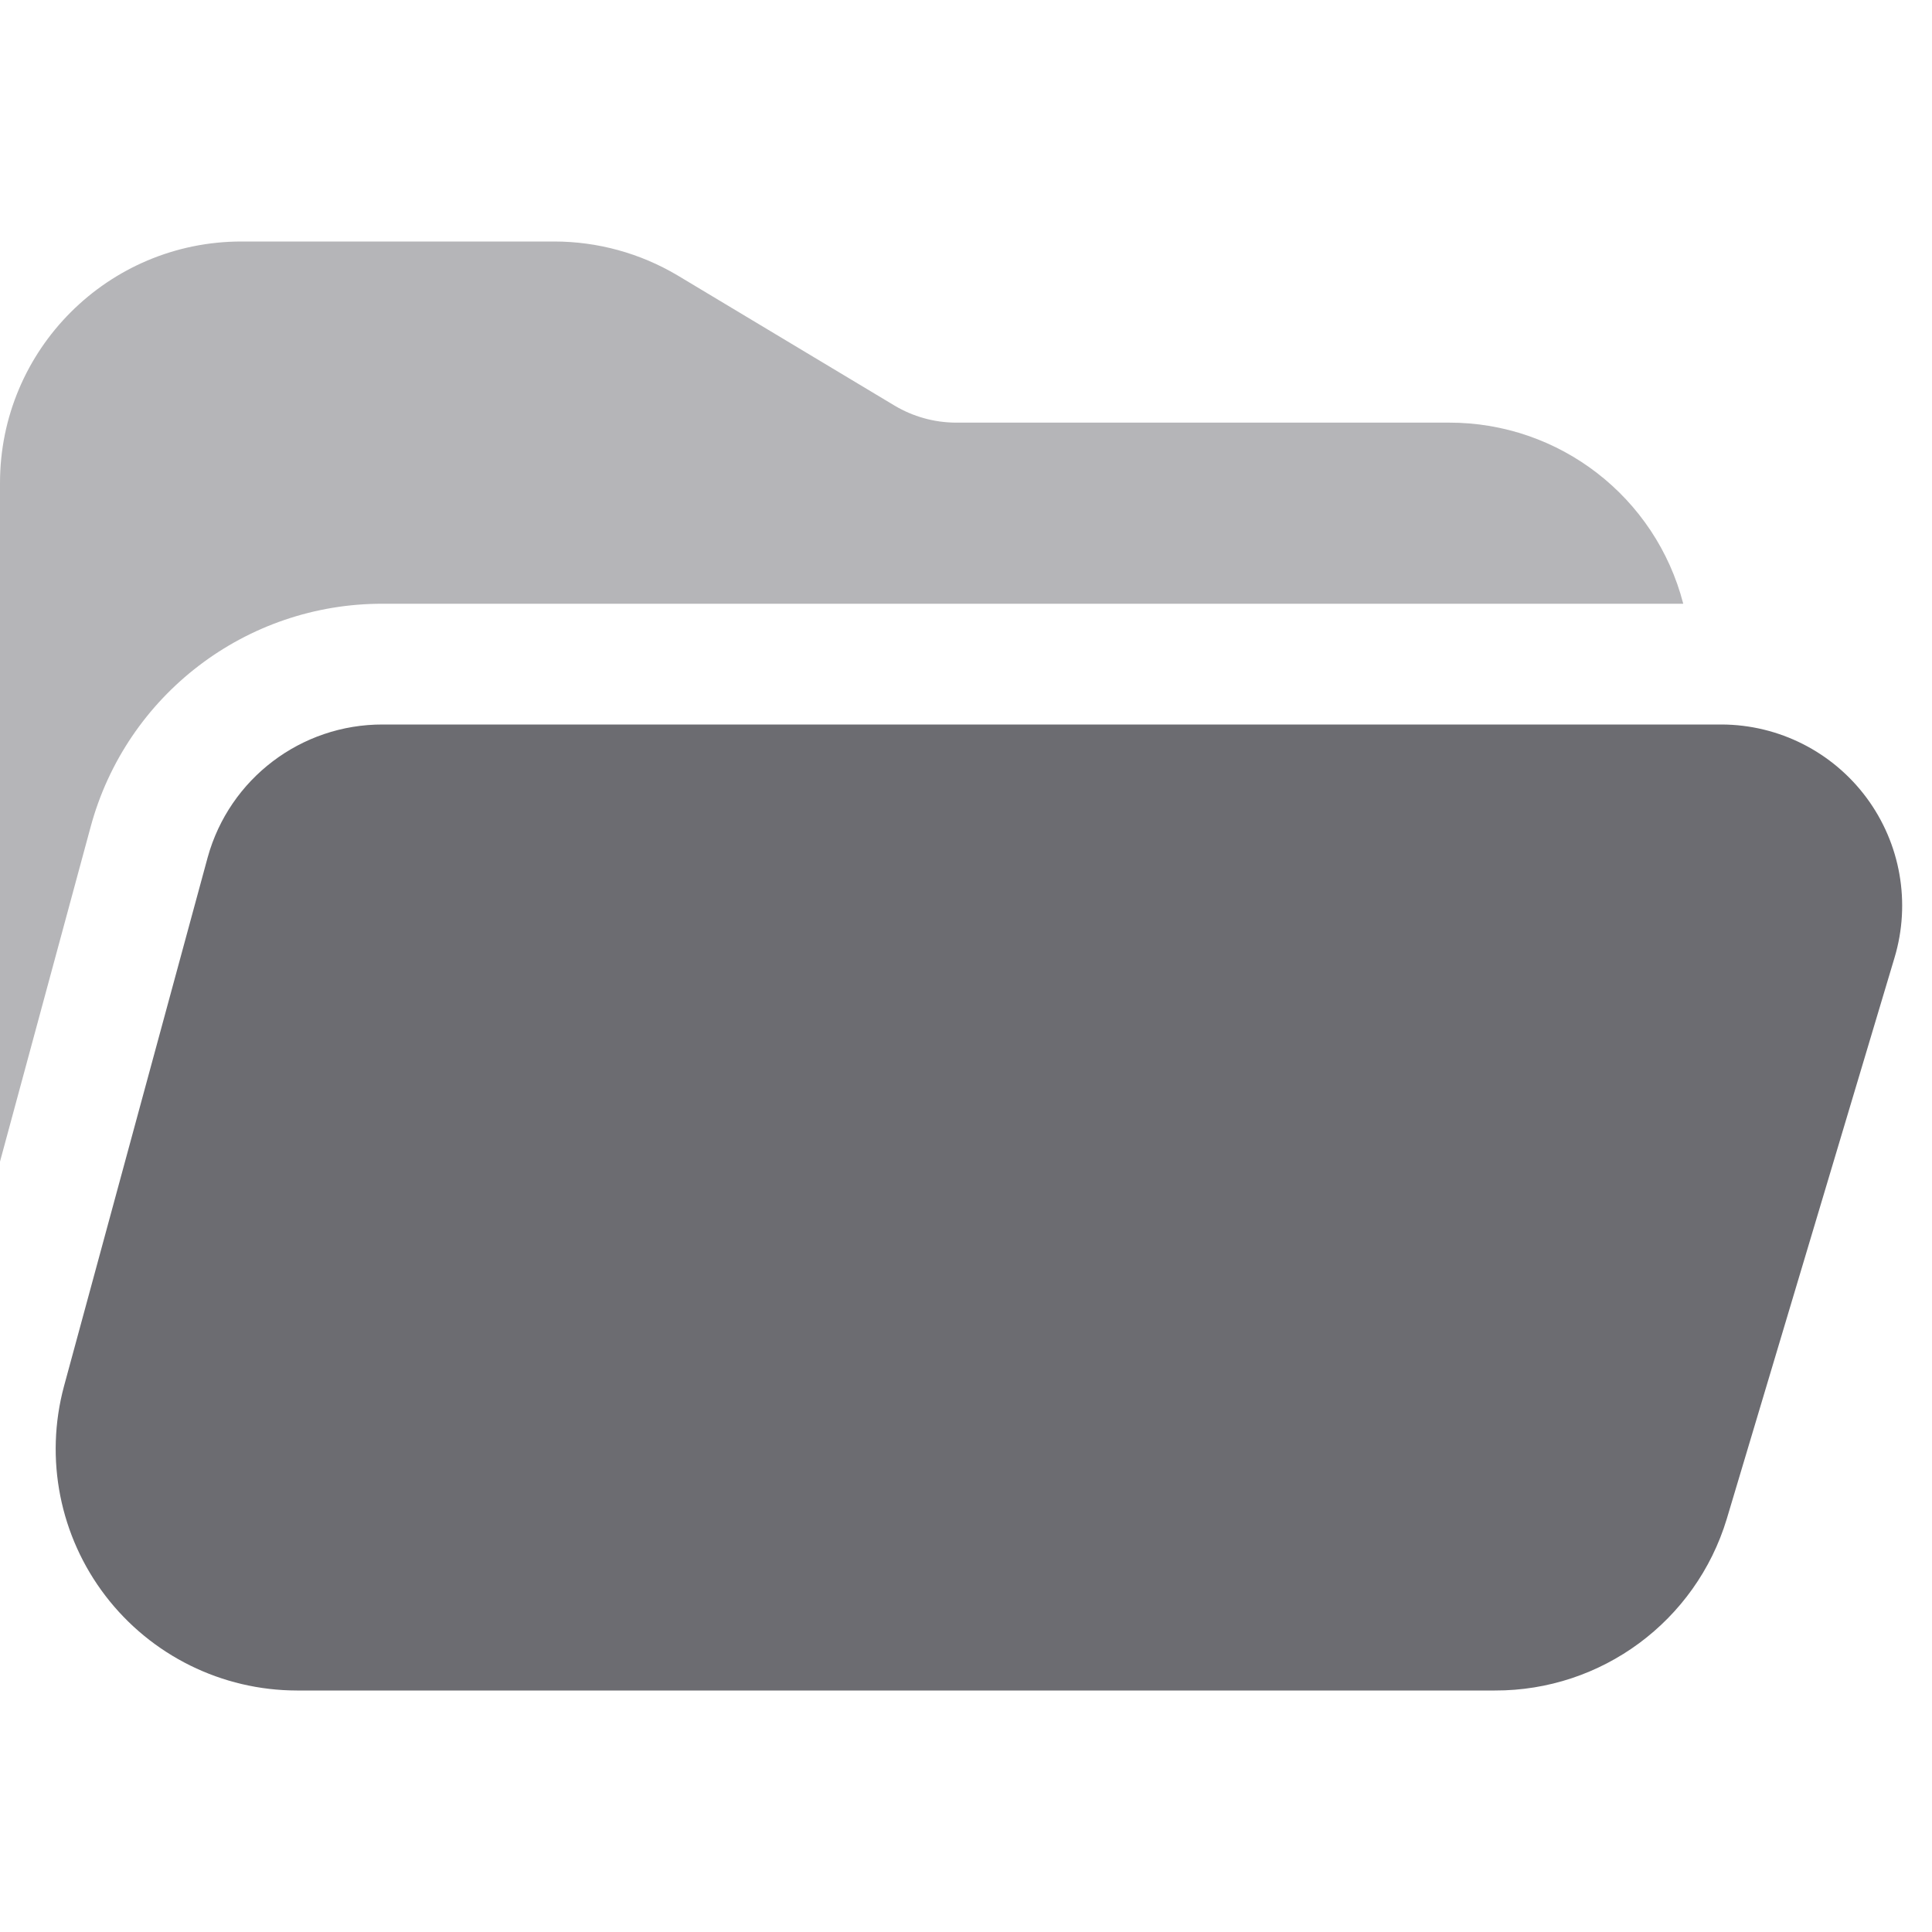
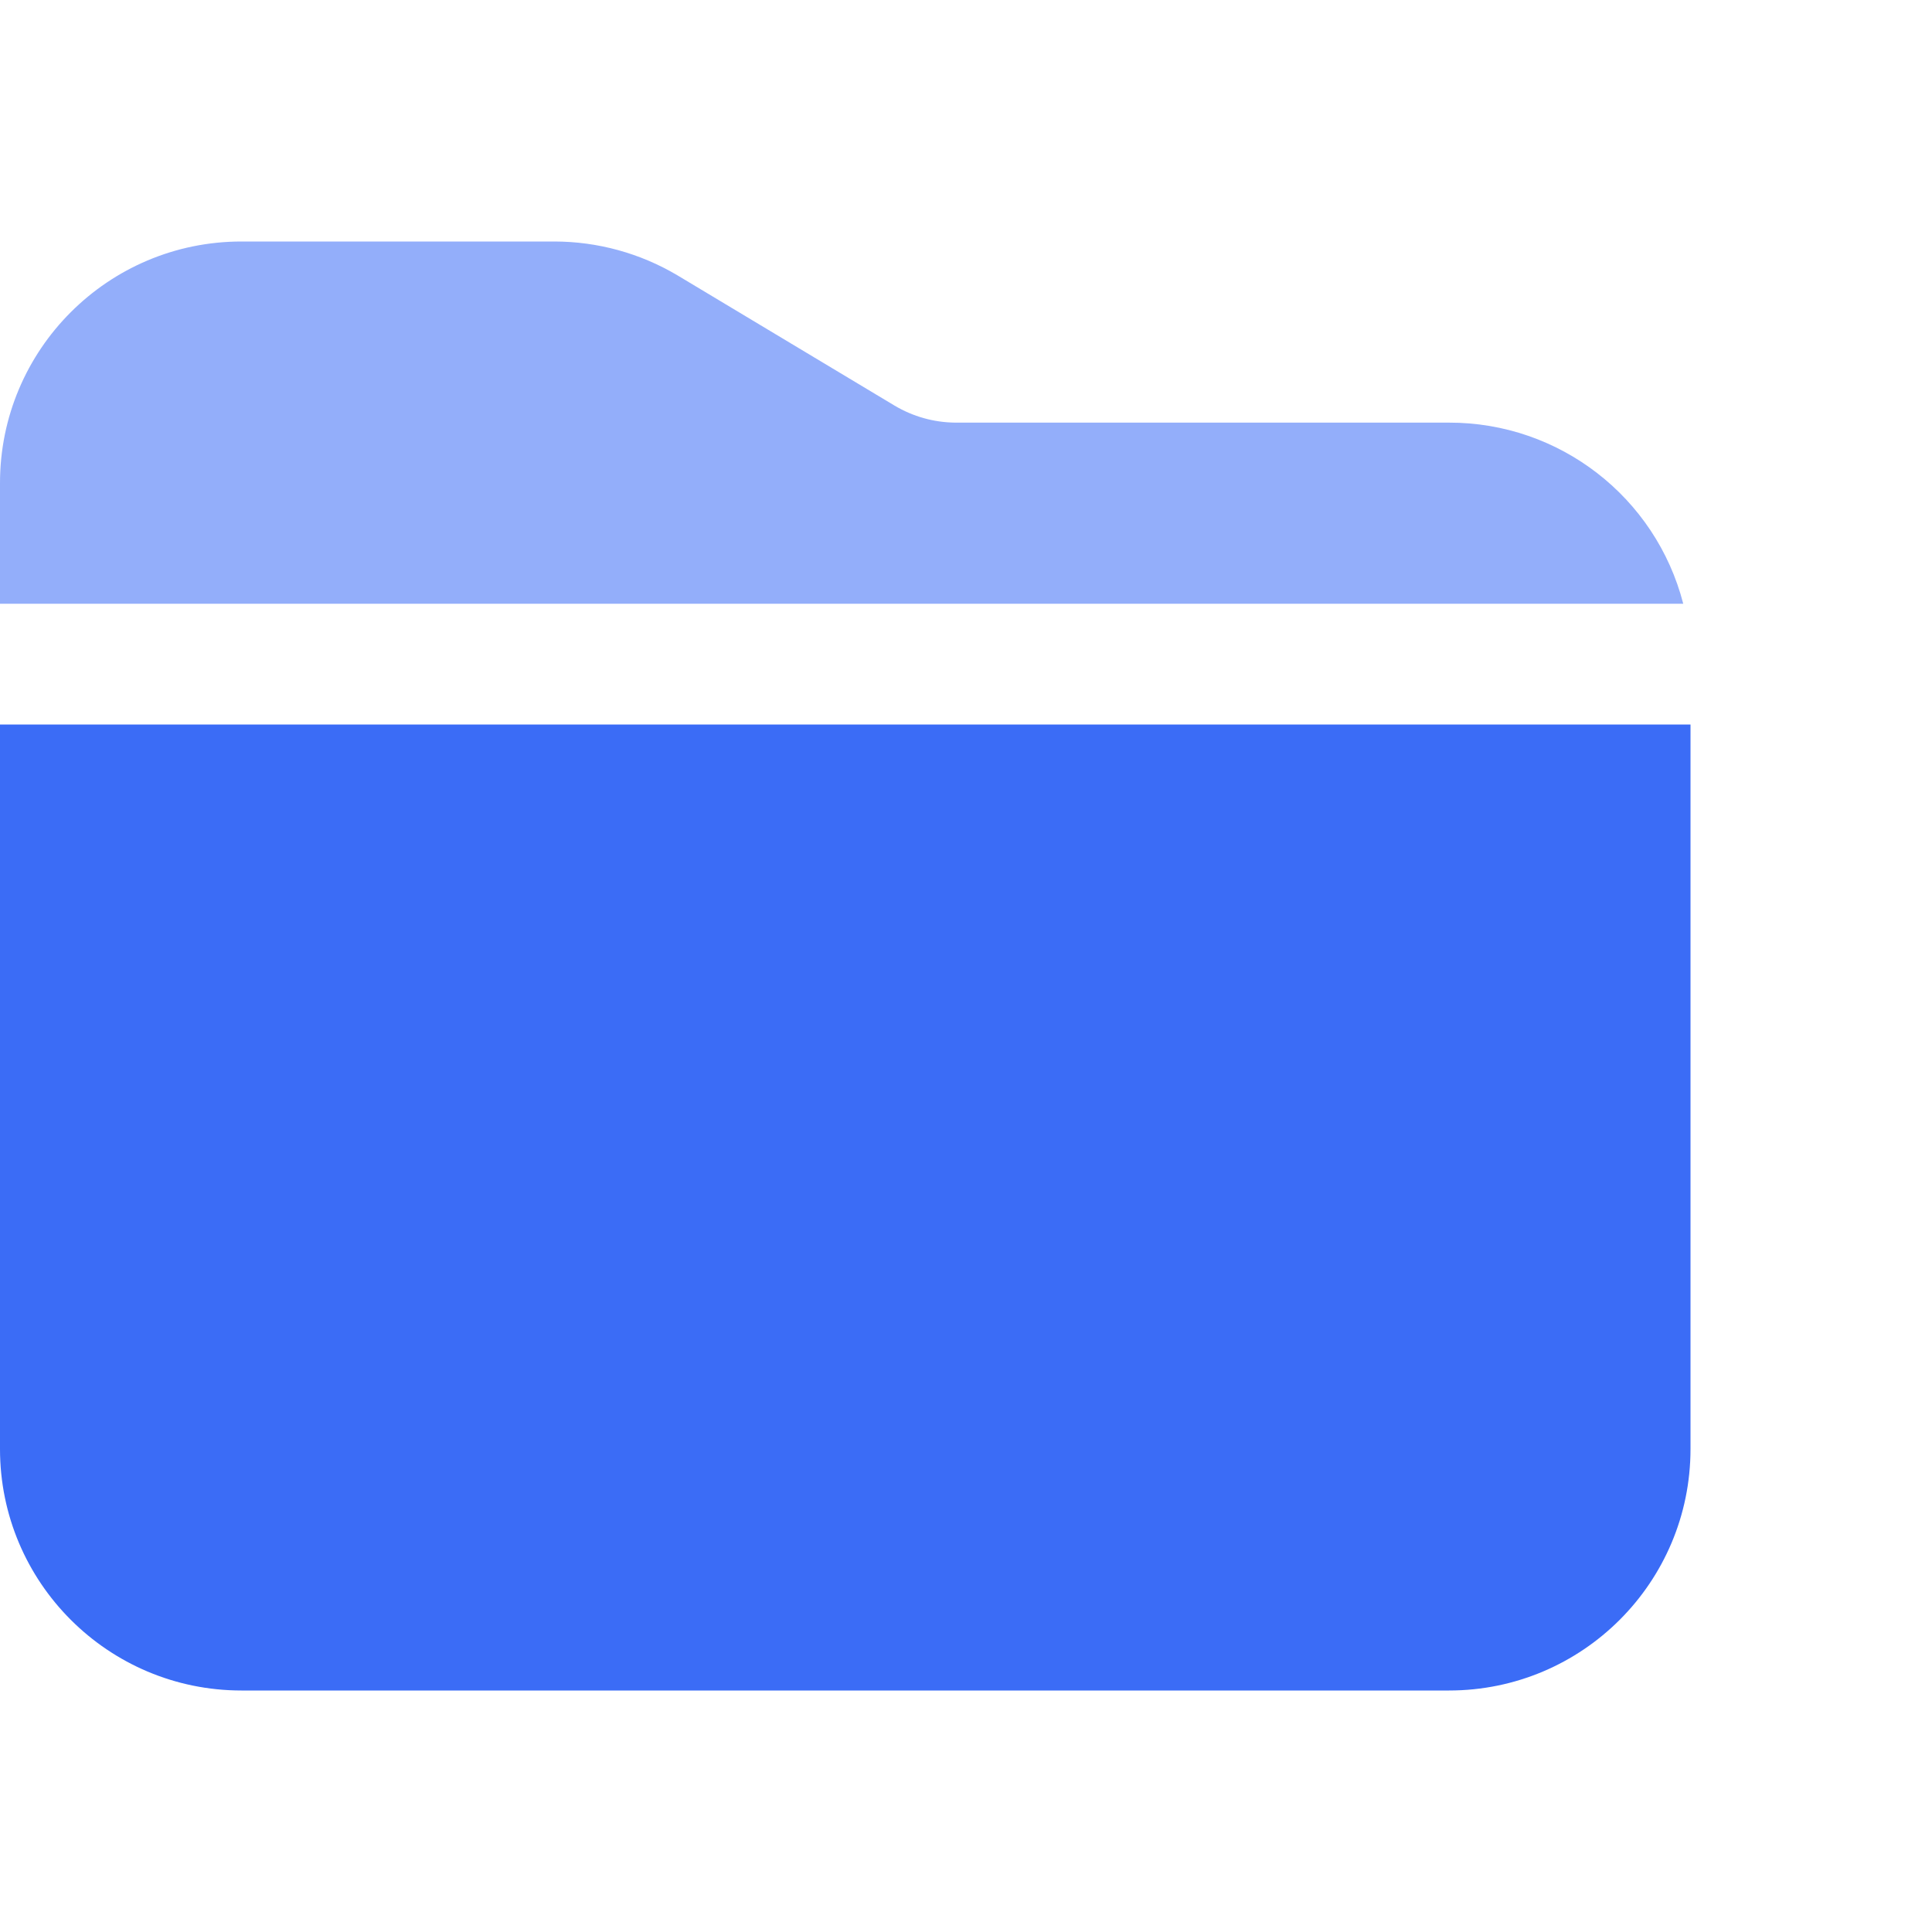
<svg xmlns="http://www.w3.org/2000/svg" width="16" height="16" fill="none" viewBox="0 0 16 16">
-   <path fill="#6C6C71" d="M14.26 6a1.5 1.5 0 0 1 1.43 1.93l-1.39 4.65A2 2 0 0 1 12.38 14H2.46a2 2 0 0 1-1.93-2.52L1.72 7.1A1.5 1.5 0 0 1 3.17 6z" class="fg" />
-   <path fill="#6C6C71" d="M4.59 2a2 2 0 0 1 1.02.28l1.8 1.08a1 1 0 0 0 .5.14H12A2 2 0 0 1 13.94 5H3.17A2.5 2.5 0 0 0 .75 6.85L0 9.62V4a2 2 0 0 1 2-2z" class="bg" opacity=".5" />
+   <path fill="#3b6cf6" d="M14 12a2 2 0 0 1-2 2H2a2 2 0 0 1-2-2V6h14z" class="fg" />
+   <path fill="#3b6cf6" d="M4.59 2a2 2 0 0 1 1.02.28l1.8 1.08a1 1 0 0 0 .5.14H12A2 2 0 0 1 13.94 5H0V4a2 2 0 0 1 2-2z" class="bg" opacity=".55" />
</svg>
